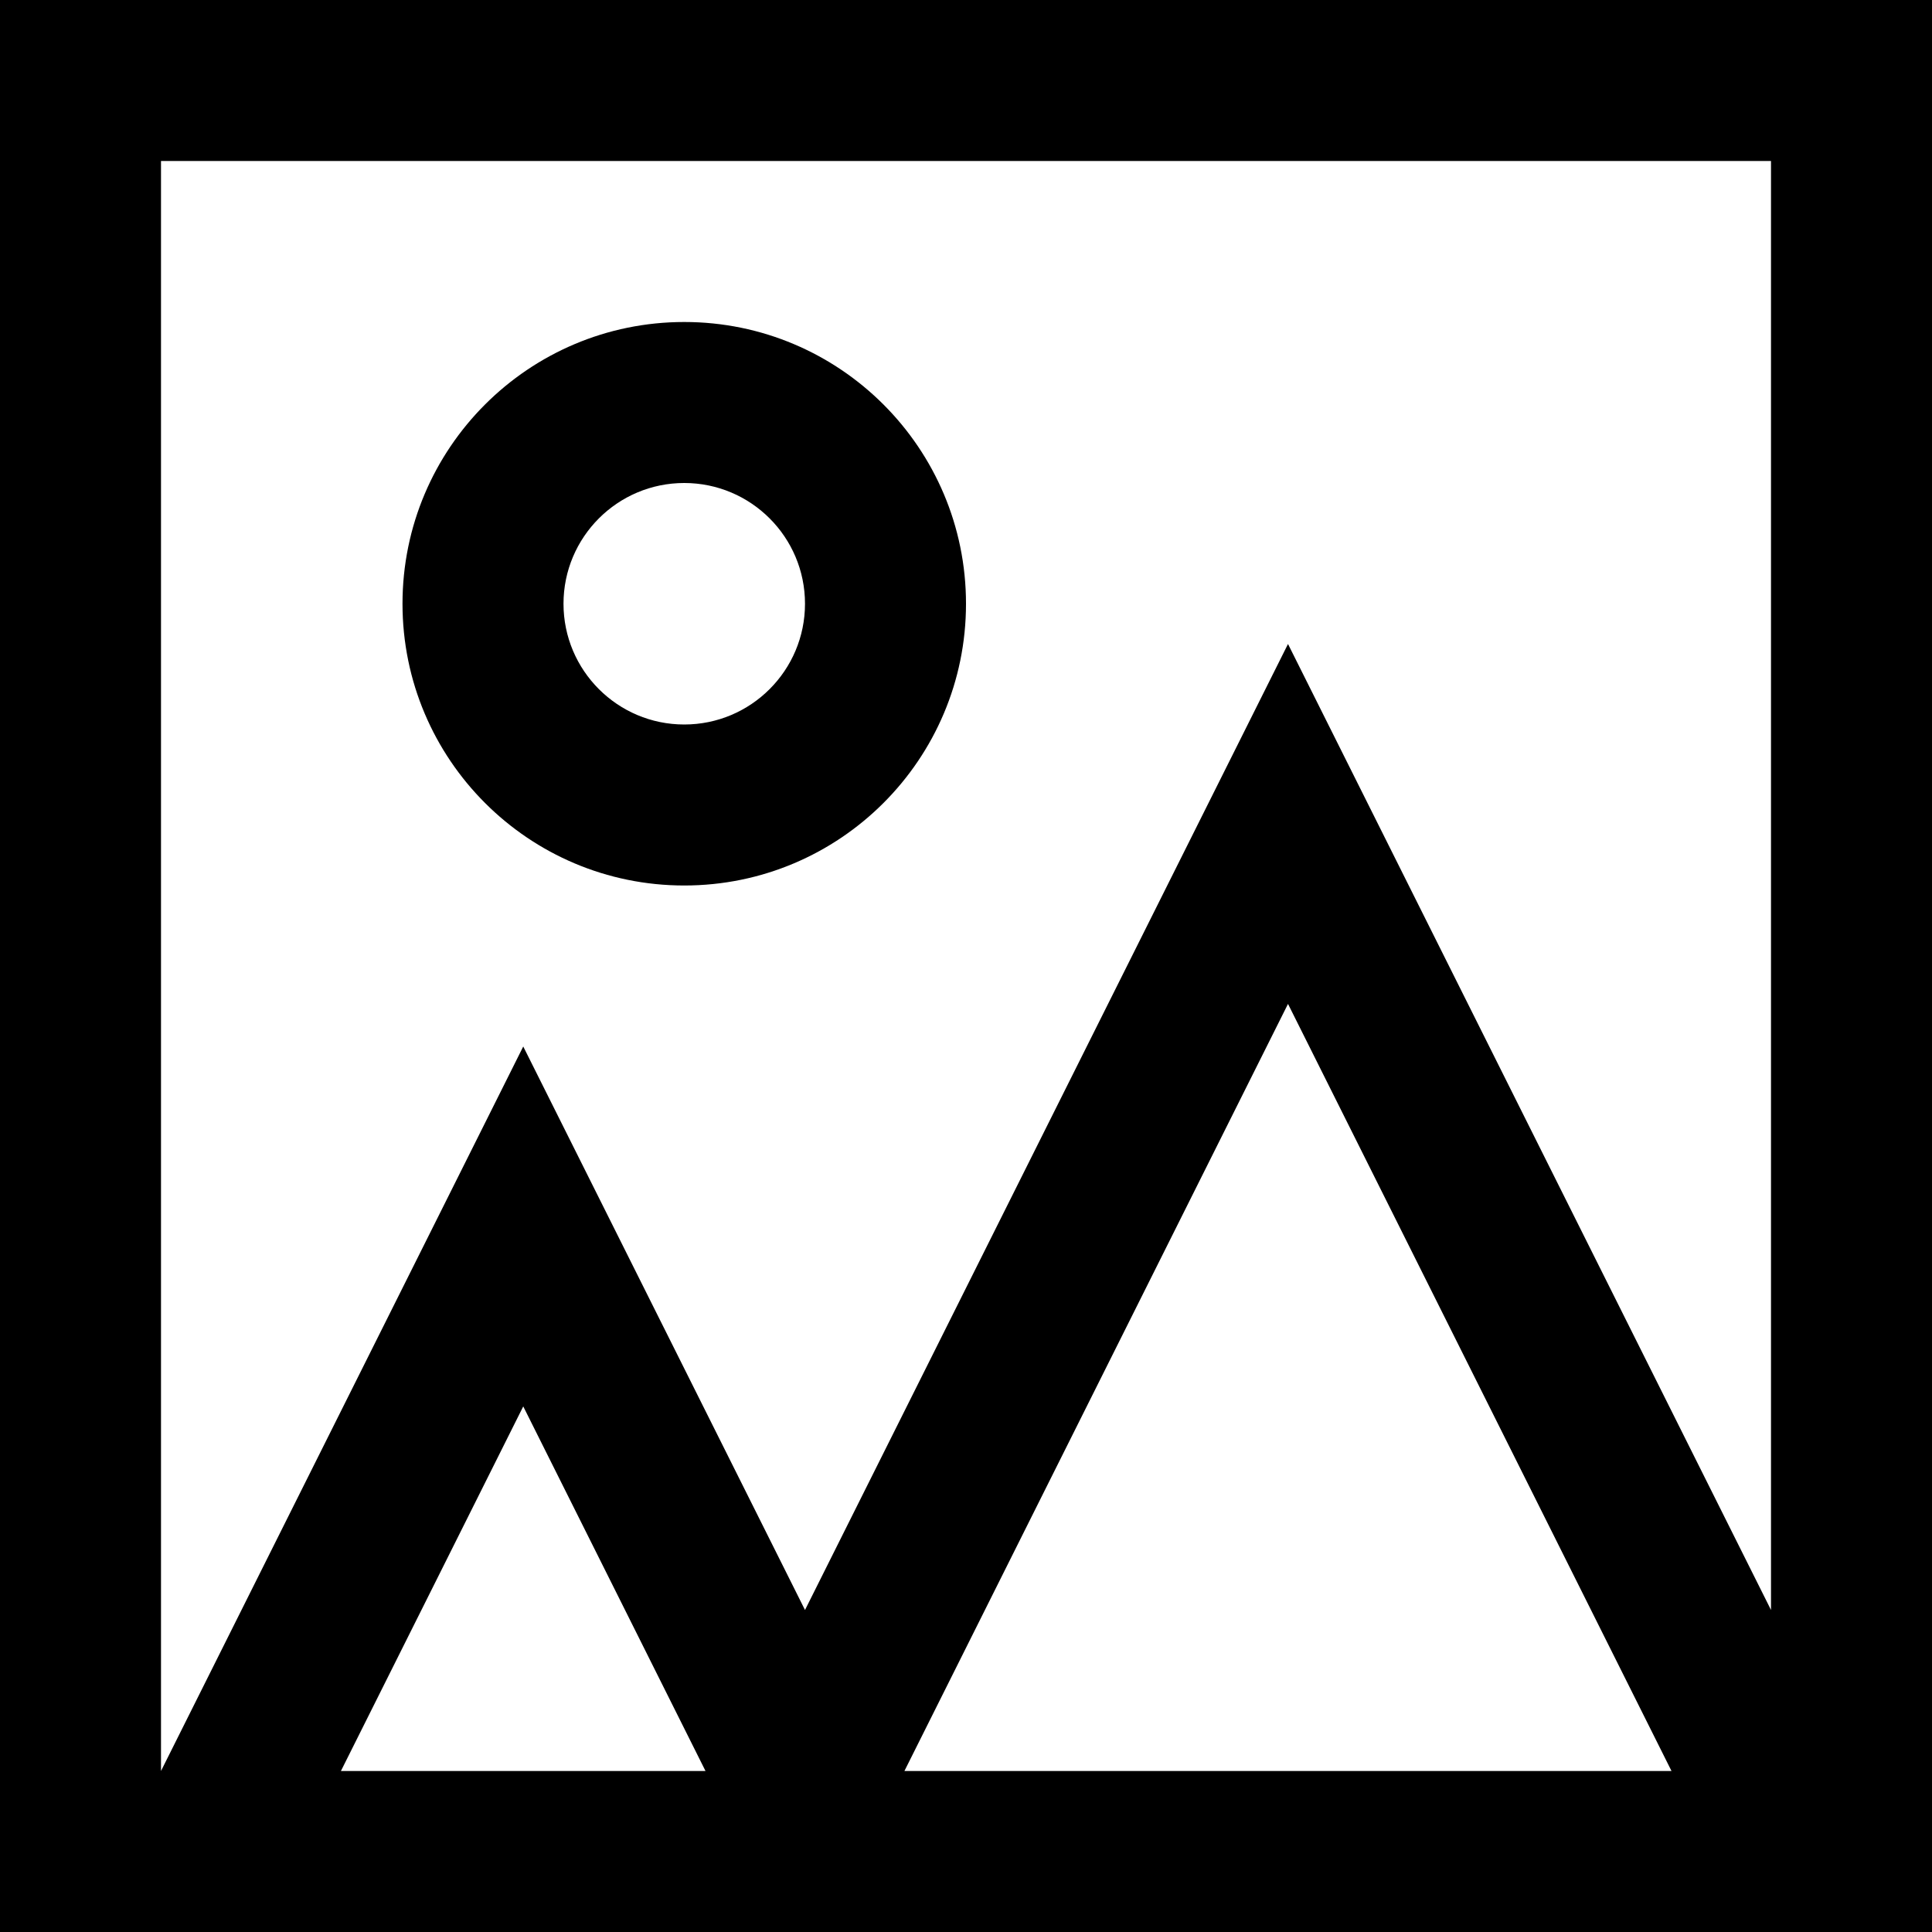
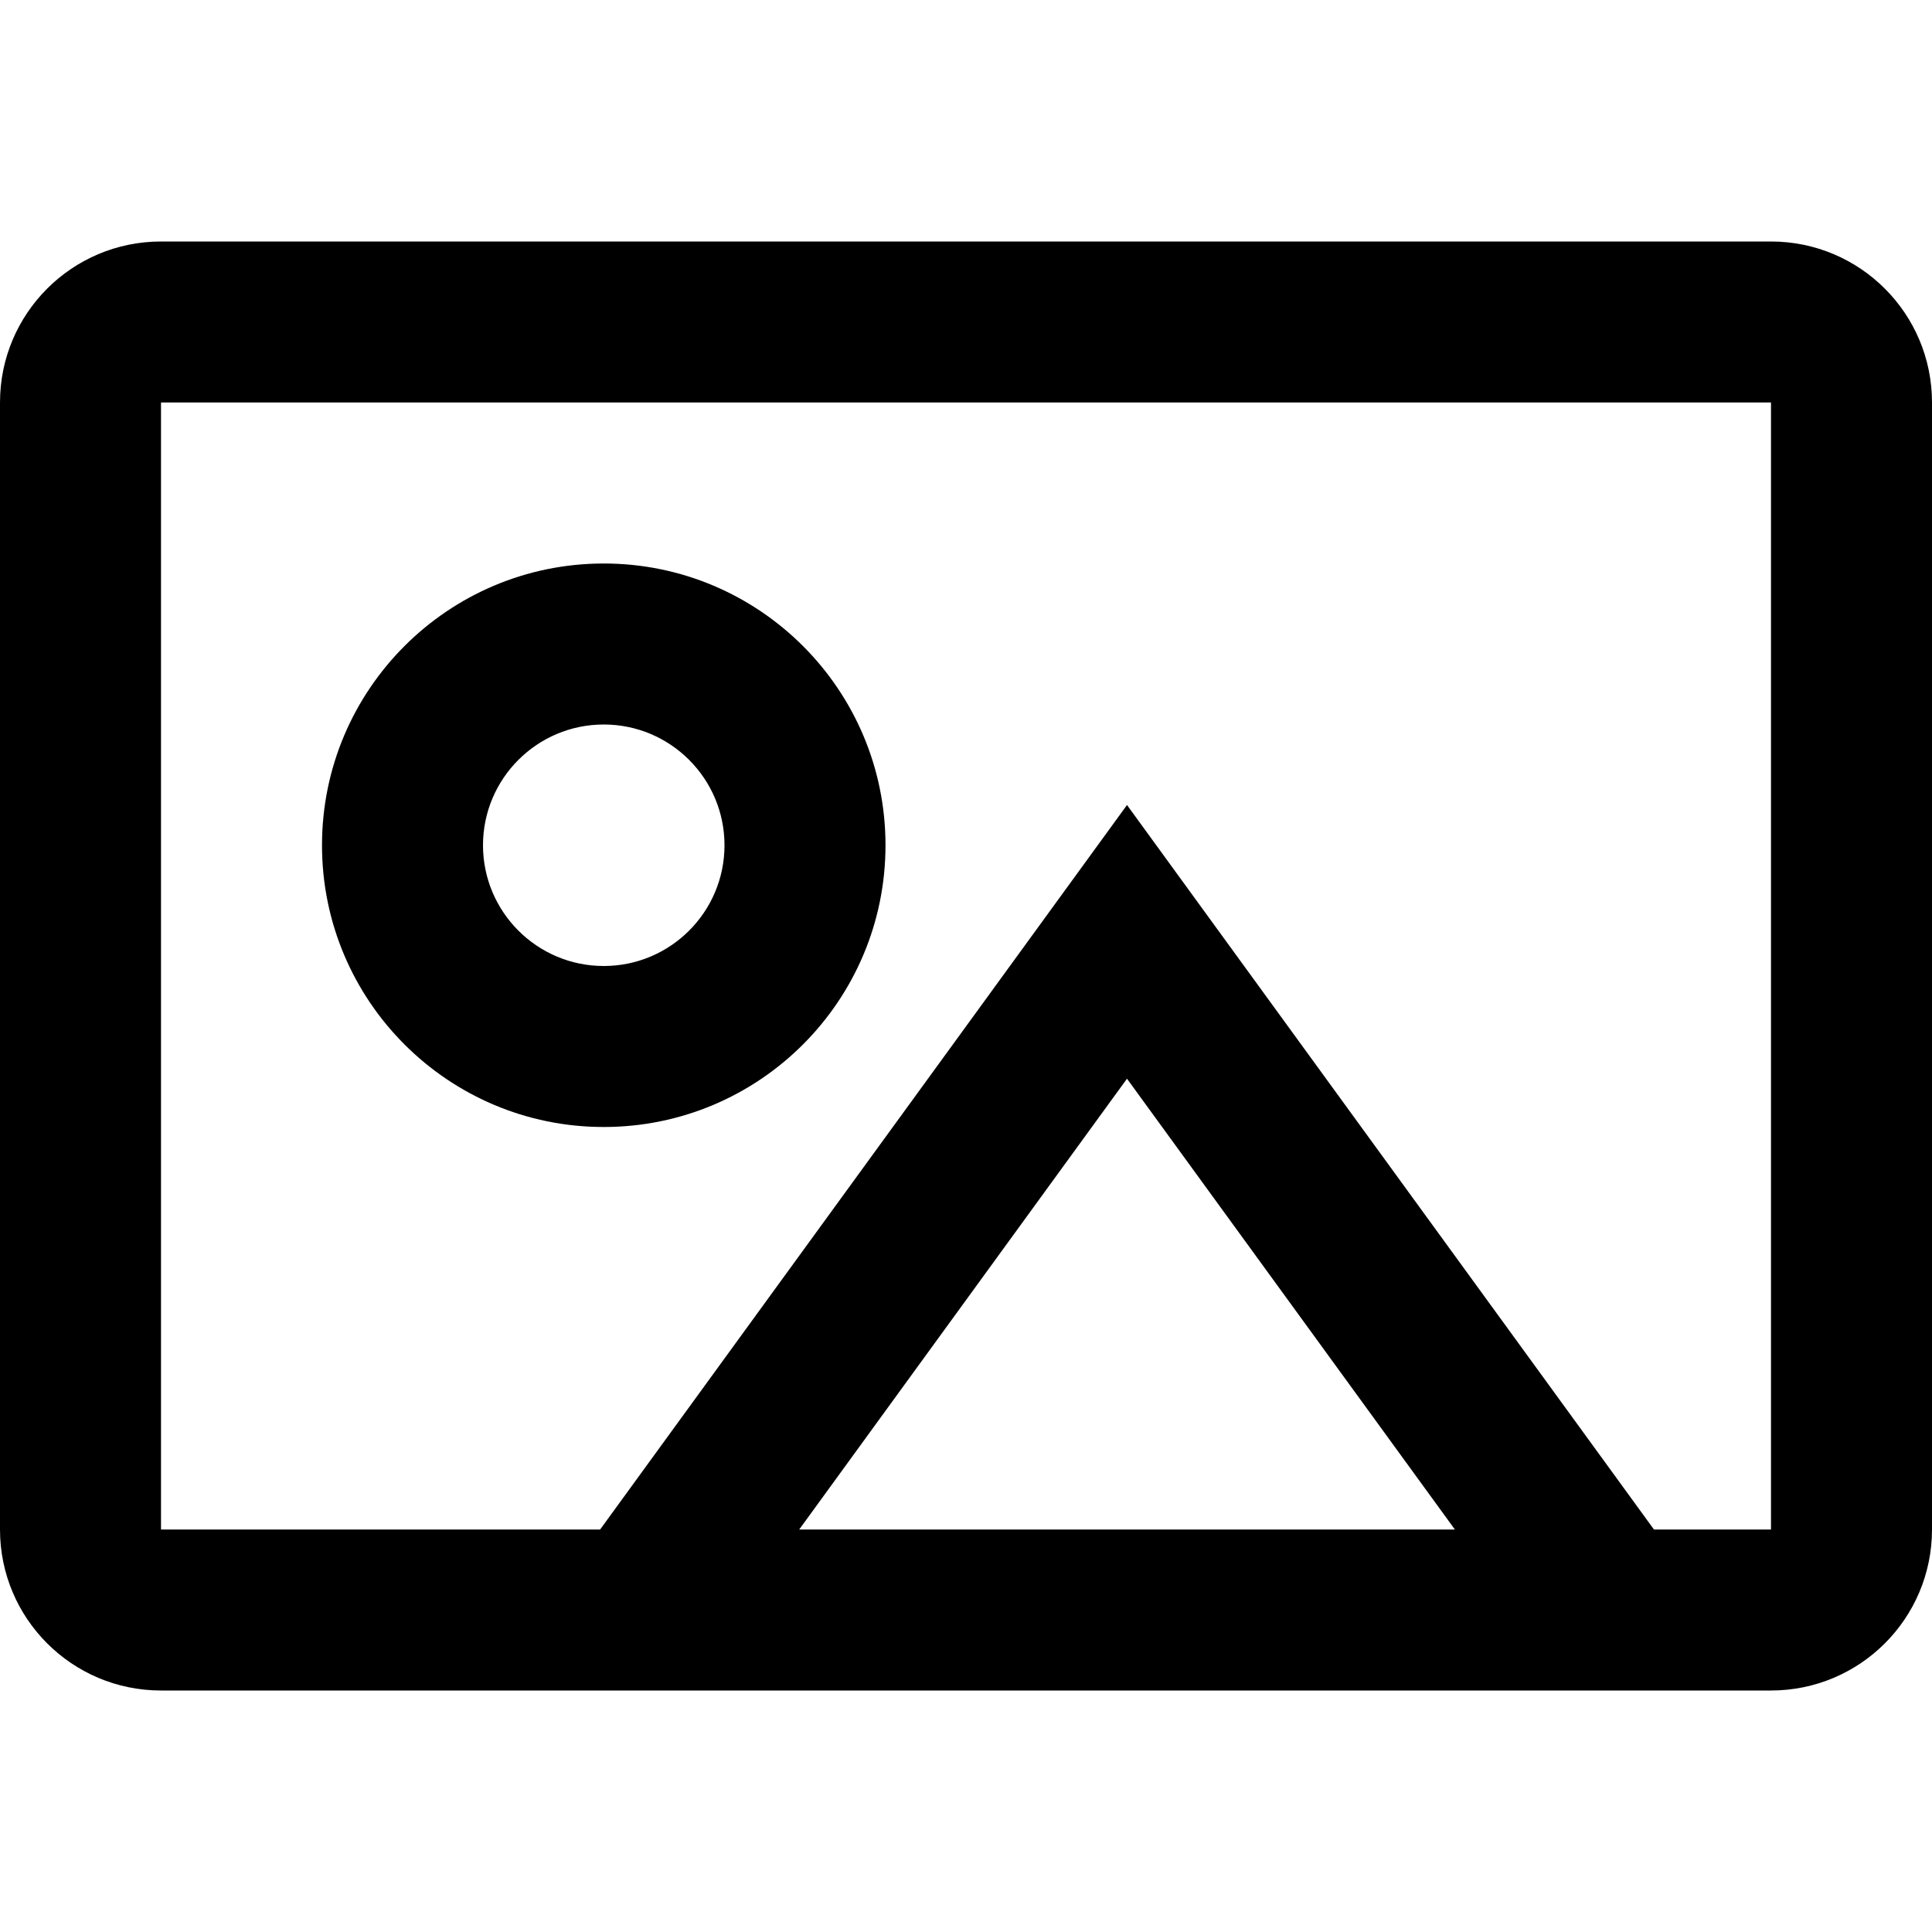
<svg xmlns="http://www.w3.org/2000/svg" width="1em" height="1em" viewBox="0 0 24 24" fill="none">
-   <path d="M0 24V0H24V24H0ZM22 2H2V22L6.5 13L10 20L16 8L22 20V2ZM16 12.471L11.235 22H20.764L16 12.471ZM6.5 17.471L4.235 22H8.764L6.5 17.471ZM8.5 4C10.433 4 12 5.567 12 7.5C12 9.433 10.433 11 8.5 11C6.567 11 5 9.433 5 7.5C5 5.567 6.567 4 8.5 4ZM8.5 6C7.672 6 7 6.672 7 7.5C7 8.328 7.672 9 8.5 9C9.328 9 10 8.328 10 7.5C10 6.672 9.328 6 8.5 6Z" fill="currentColor" />
+   <path fill-rule="evenodd" clip-rule="evenodd" d="M22 5H2L2 19H7.455L14 10L20.546 19H22V5ZM20.036 21H6H2C0.895 21 0 20.105 0 19V5C0 3.895 0.895 3 2 3H22C23.105 3 24 3.895 24 5V19C24 20.105 23.105 21 22 21H20.036ZM18.073 19L14 13.4L9.928 19H18.073ZM7.5 12C8.328 12 9 11.328 9 10.5C9 9.672 8.328 9 7.5 9C6.672 9 6 9.672 6 10.5C6 11.328 6.672 12 7.5 12ZM7.5 14C9.433 14 11 12.433 11 10.5C11 8.567 9.433 7 7.5 7C5.567 7 4 8.567 4 10.5C4 12.433 5.567 14 7.5 14Z" fill="currentColor" />
</svg>
